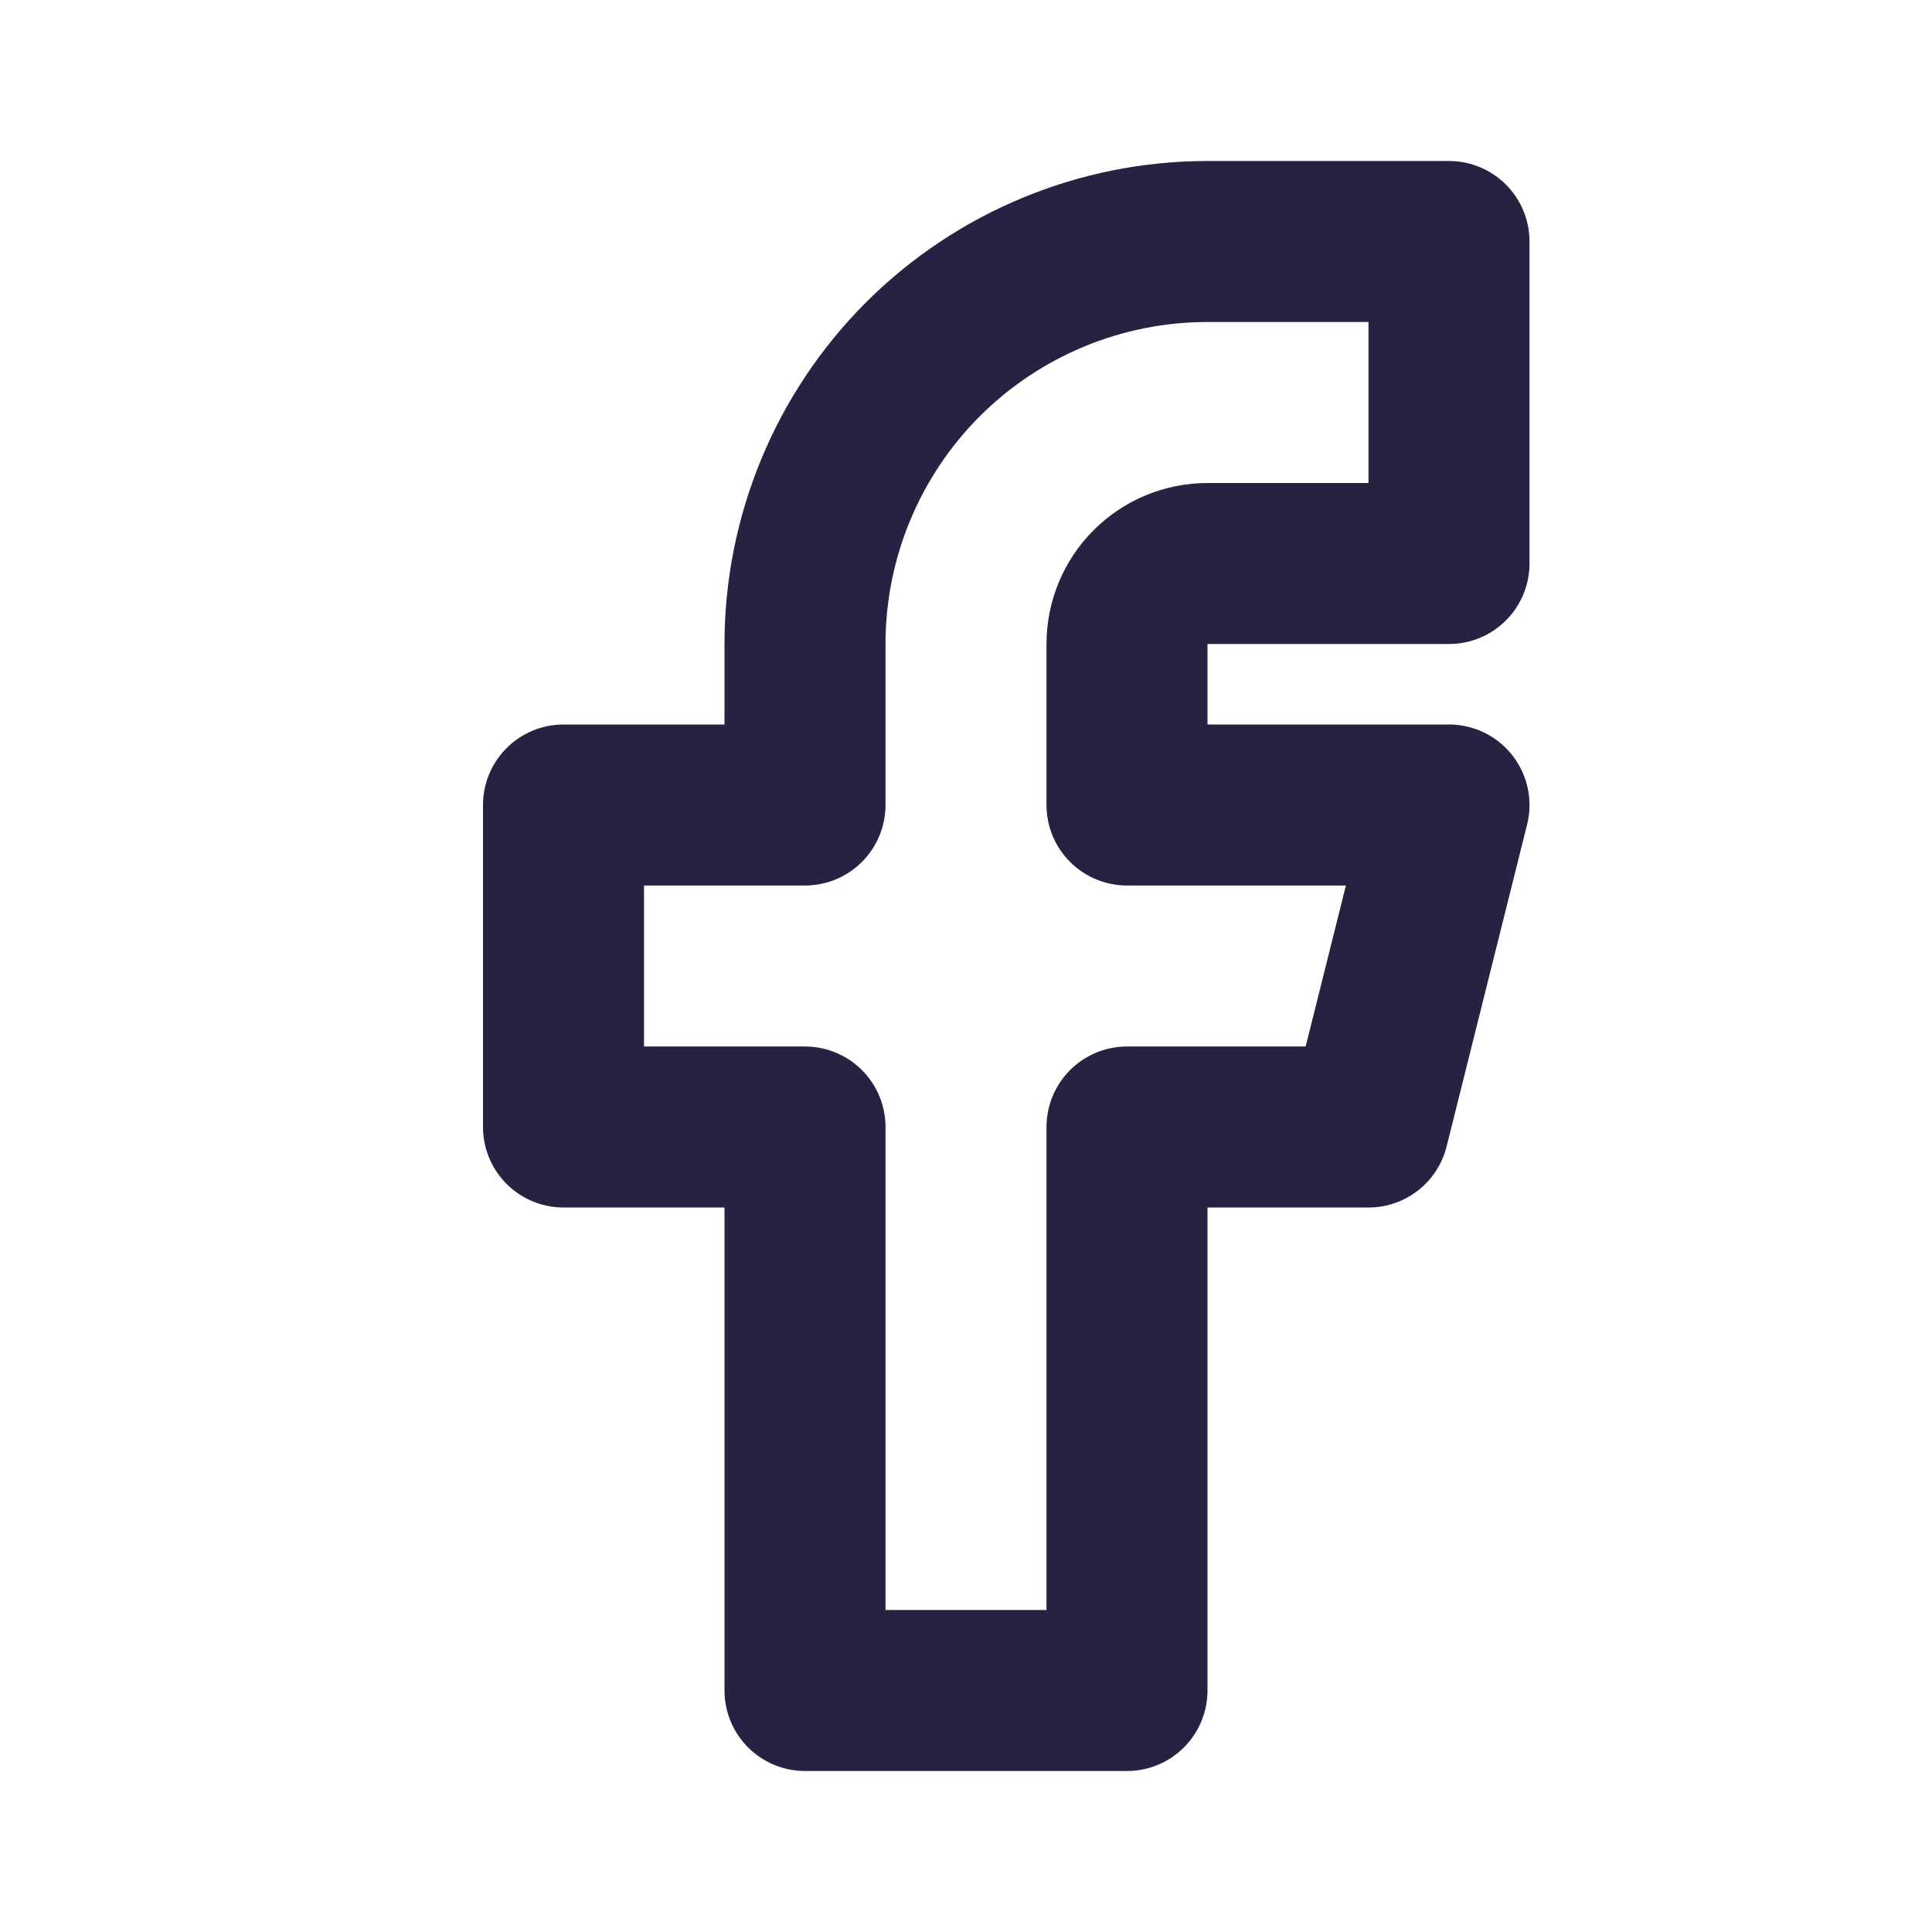
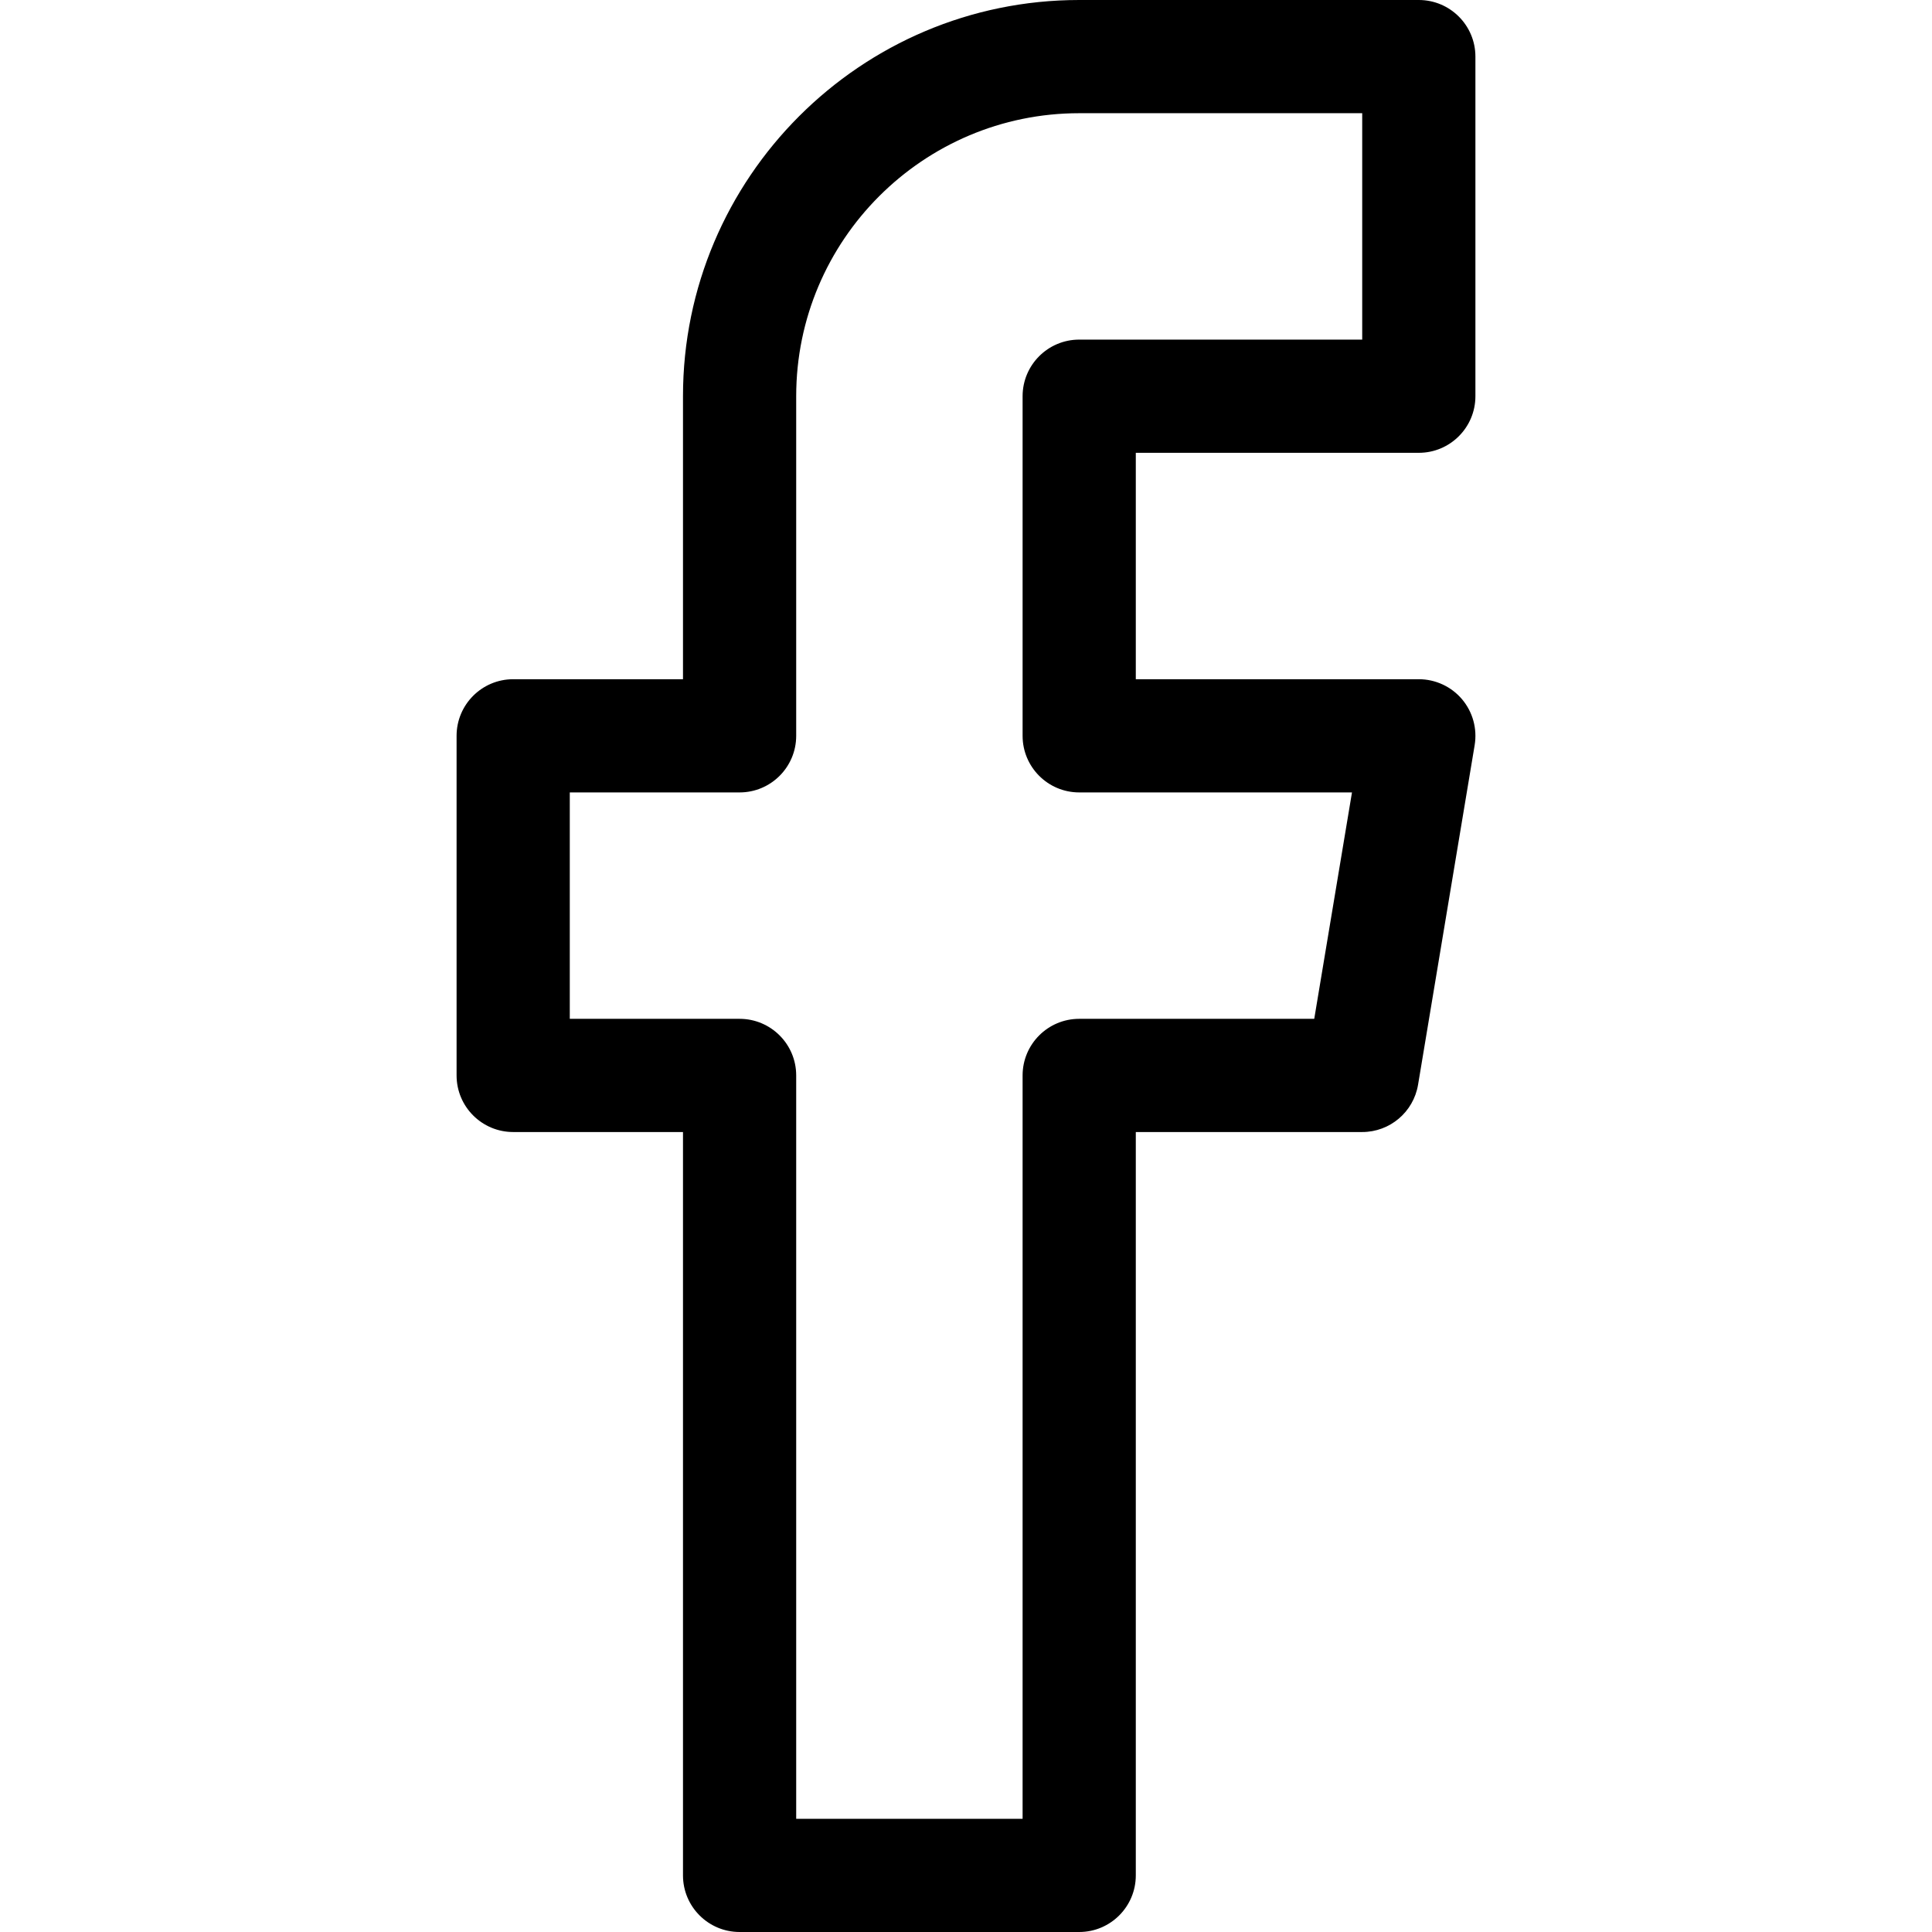
- <svg xmlns="http://www.w3.org/2000/svg" width="24" height="24" viewBox="0 0 24 24" fill="none">
-   <path d="M7 10V14H10V21H14V14H17L18 10H14V8C14 7.735 14.105 7.48 14.293 7.293C14.48 7.105 14.735 7 15 7H18V3H15C13.674 3 12.402 3.527 11.464 4.464C10.527 5.402 10 6.674 10 8V10H7Z" stroke="#282141" stroke-width="2" stroke-linecap="round" stroke-linejoin="round" />
+ <svg xmlns="http://www.w3.org/2000/svg" version="1.1" id="Capa_1" x="0px" y="0px" viewBox="0 0 512 512" style="enable-background:new 0 0 512 512;" xml:space="preserve">
+   <g>
+     <g>
+       <path d="M375.999,120c8.28,0,15-6.72,15-15V15c0-8.28-6.72-15-15-15h-90c-57.9,0-105,47.1-105,105v75h-45c-8.28,0-15,6.72-15,15    v90c0,8.28,6.72,15,15,15h45v197c0,8.28,6.72,15,15,15h90c8.28,0,15-6.72,15-15V300h60c7.33,0,13.59-5.3,14.8-12.53l15-90    c0.72-4.35-0.5-8.8-3.35-12.17c-2.85-3.36-7.04-5.3-11.45-5.3h-75v-60H375.999z M285.999,210h72.29l-10,60h-62.29    c-8.28,0-15,6.72-15,15v197h-60V285c0-8.28-6.72-15-15-15h-45v-60h45c8.28,0,15-6.72,15-15v-90c0-41.35,33.65-75,75-75h75v60h-75    c-8.28,0-15,6.72-15,15v90C270.999,203.28,277.719,210,285.999,210z" />
+     </g>
+   </g>
</svg>
